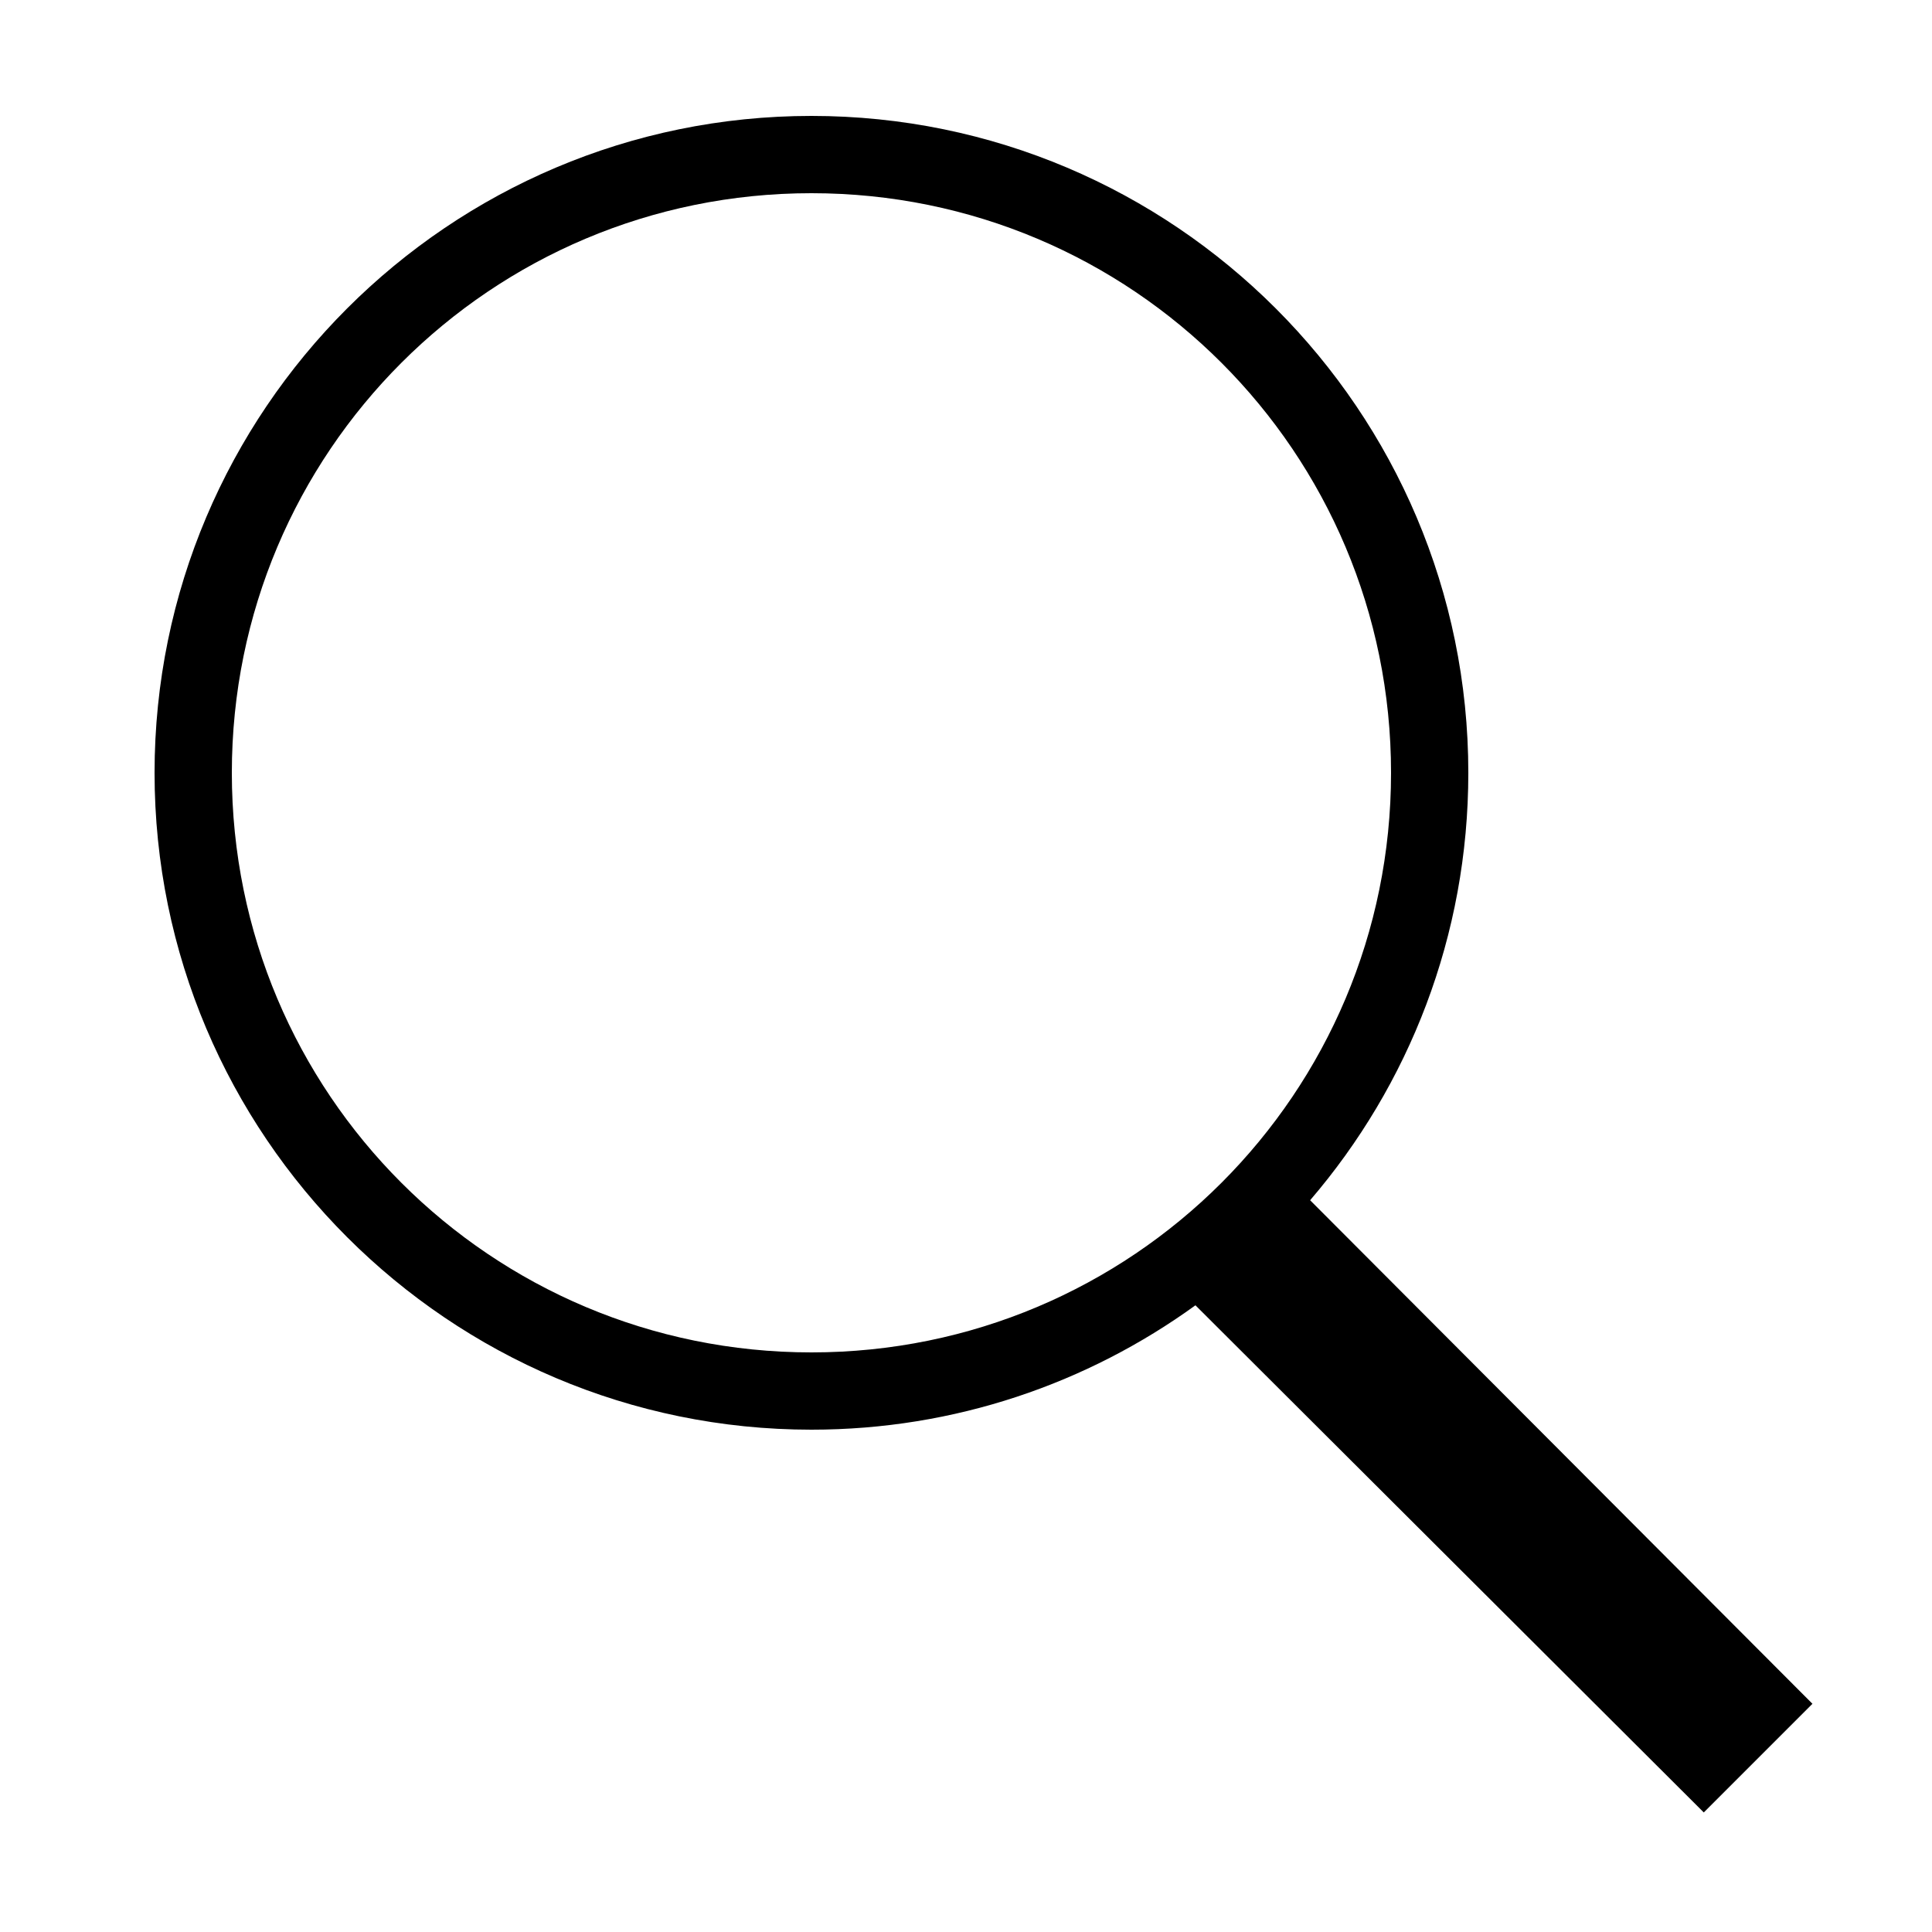
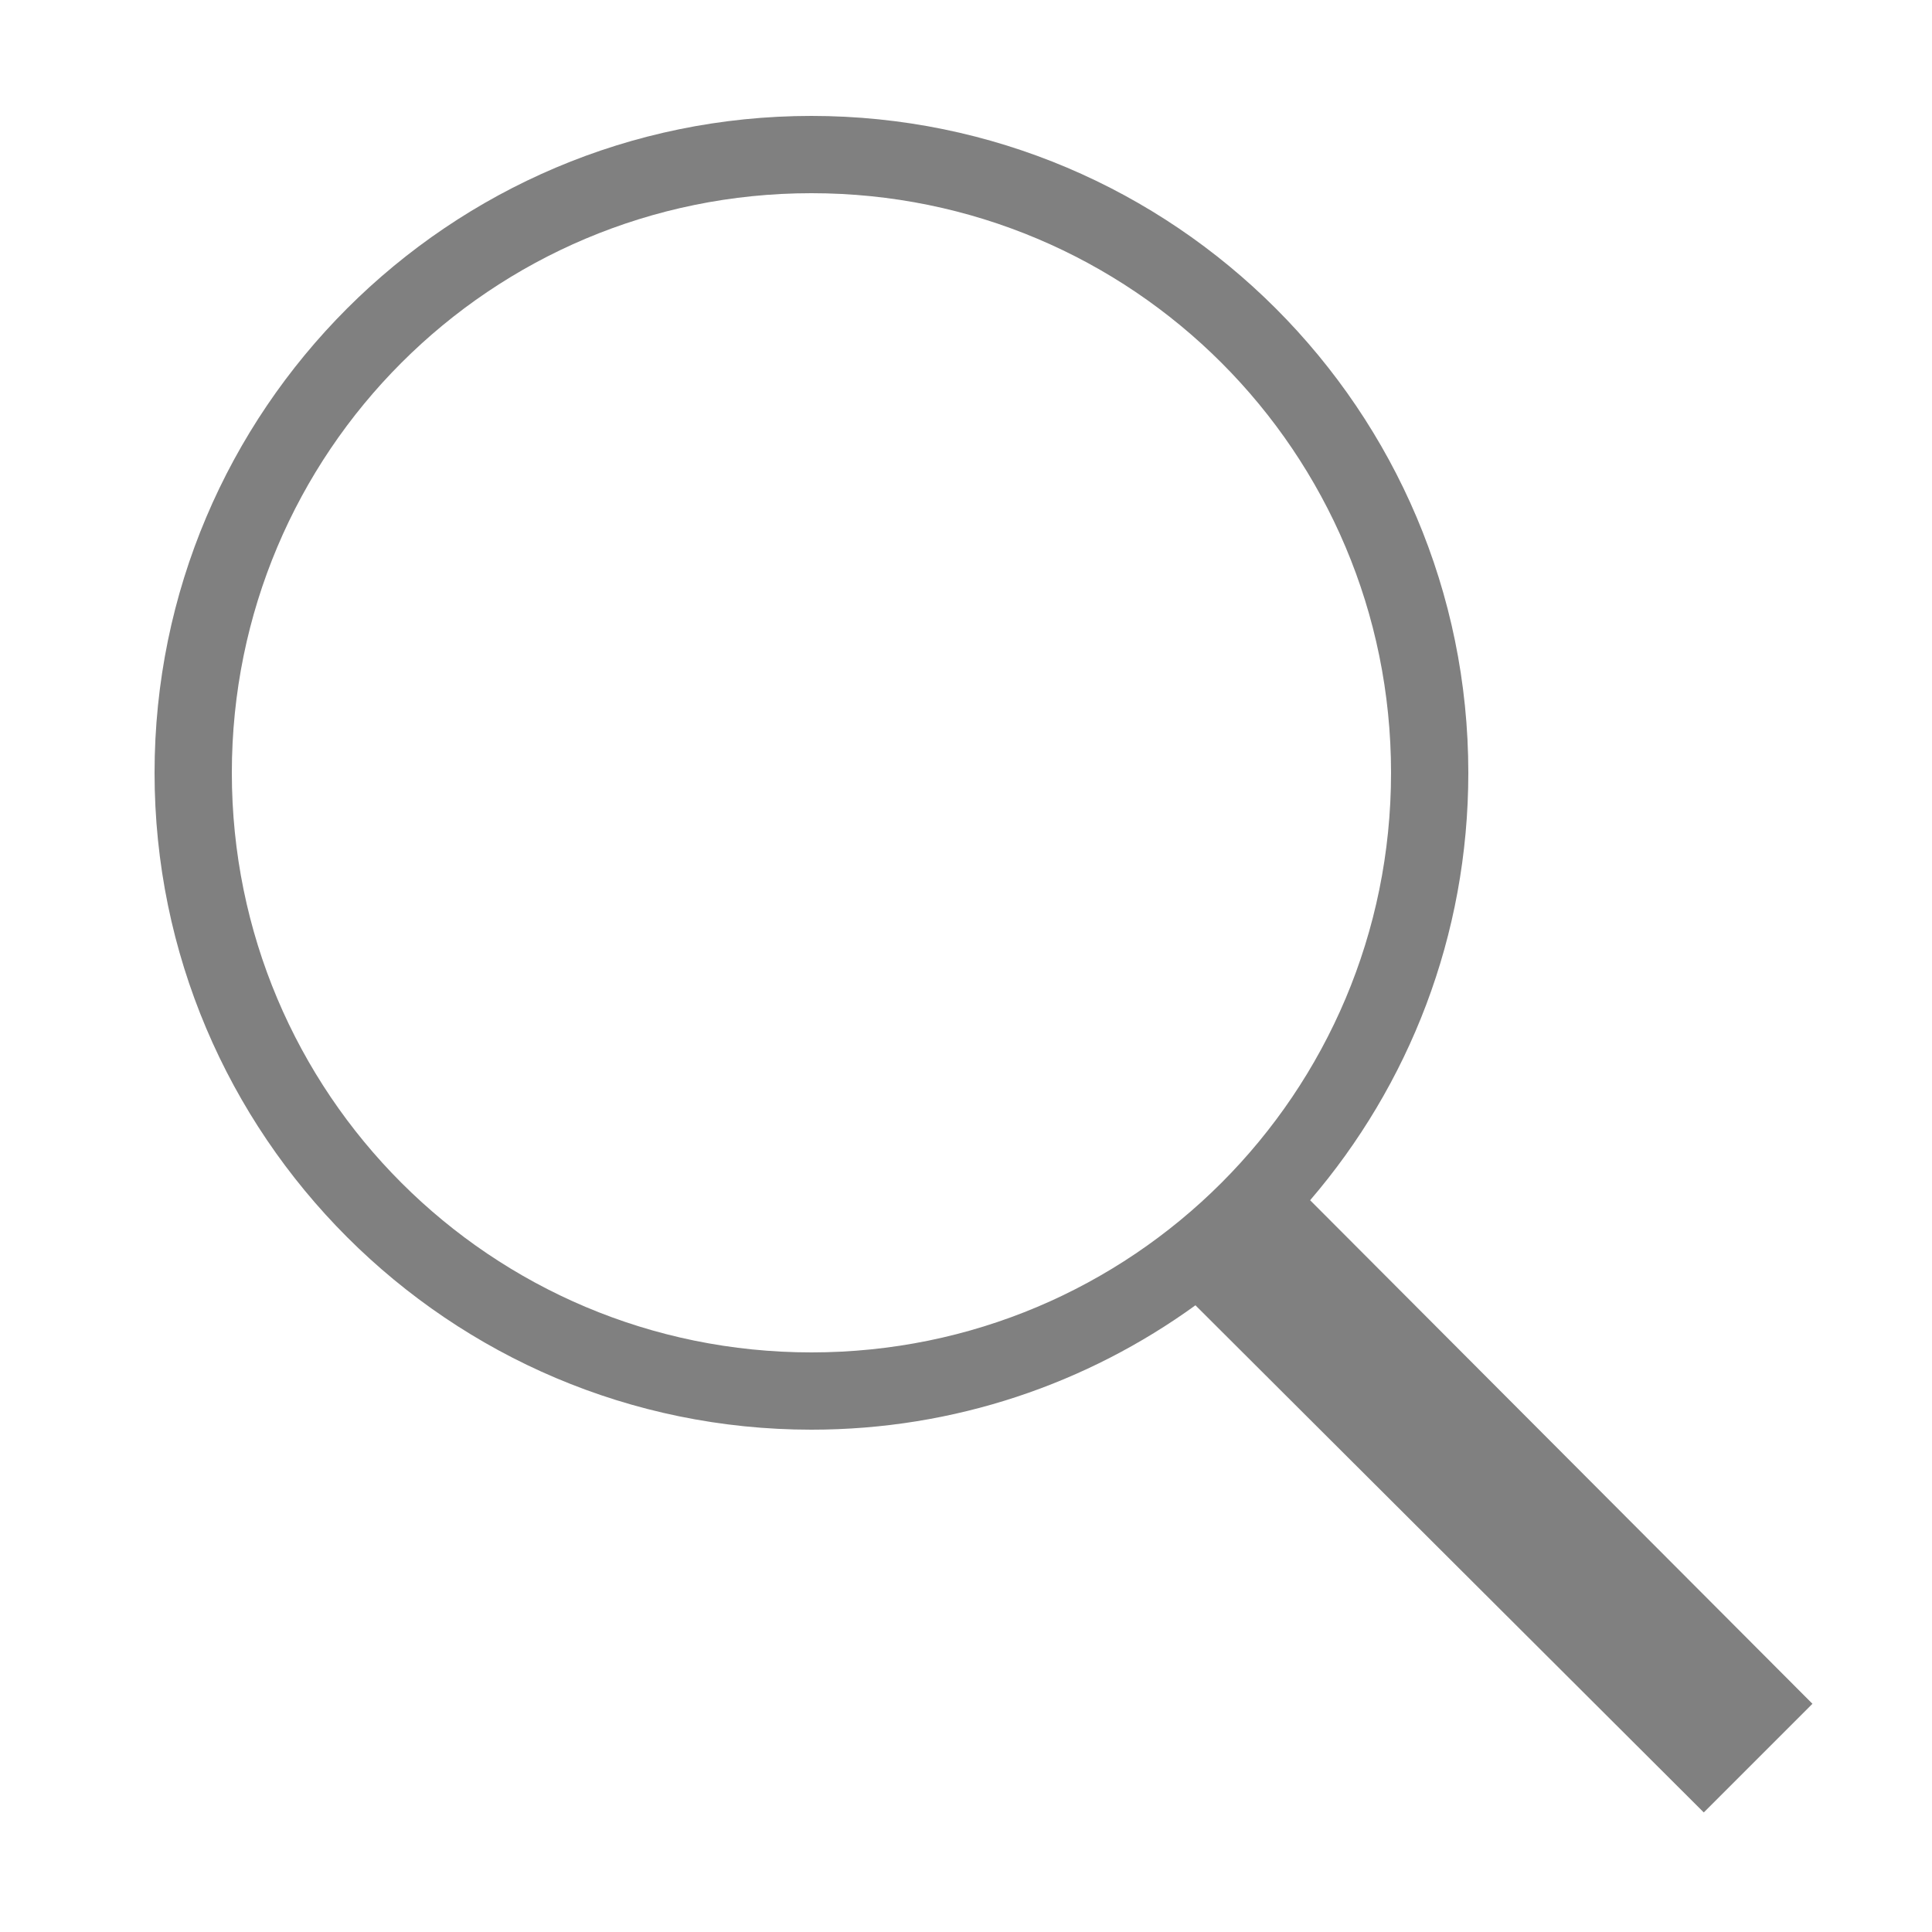
- <svg xmlns="http://www.w3.org/2000/svg" viewBox="0 0 50 50" width="50px" height="50px">
-   <path d="M 21 3 C 11.621 3 4 10.621 4 20 C 4 29.379 11.621 37 21 37 C 24.711 37 28.141 35.805 30.938 33.781 L 44.094 46.906 L 46.906 44.094 L 33.906 31.062 C 36.461 28.086 38 24.223 38 20 C 38 10.621 30.379 3 21 3 Z M 21 5 C 29.297 5 36 11.703 36 20 C 36 28.297 29.297 35 21 35 C 12.703 35 6 28.297 6 20 C 6 11.703 12.703 5 21 5 Z" />
+ <svg xmlns="http://www.w3.org/2000/svg" x="0px" y="0px" width="100" height="100" viewBox="0 0 50 50">
+   <path fill="gray" d="M 21 3 C 11.621 3 4 10.621 4 20 C 4 29.379 11.621 37 21 37 C 24.711 37 28.141 35.805 30.938 33.781 L 44.094 46.906 L 46.906 44.094 L 33.906 31.062 C 36.461 28.086 38 24.223 38 20 C 38 10.621 30.379 3 21 3 Z M 21 5 C 29.297 5 36 11.703 36 20 C 36 28.297 29.297 35 21 35 C 12.703 35 6 28.297 6 20 C 6 11.703 12.703 5 21 5 Z" />
</svg>
